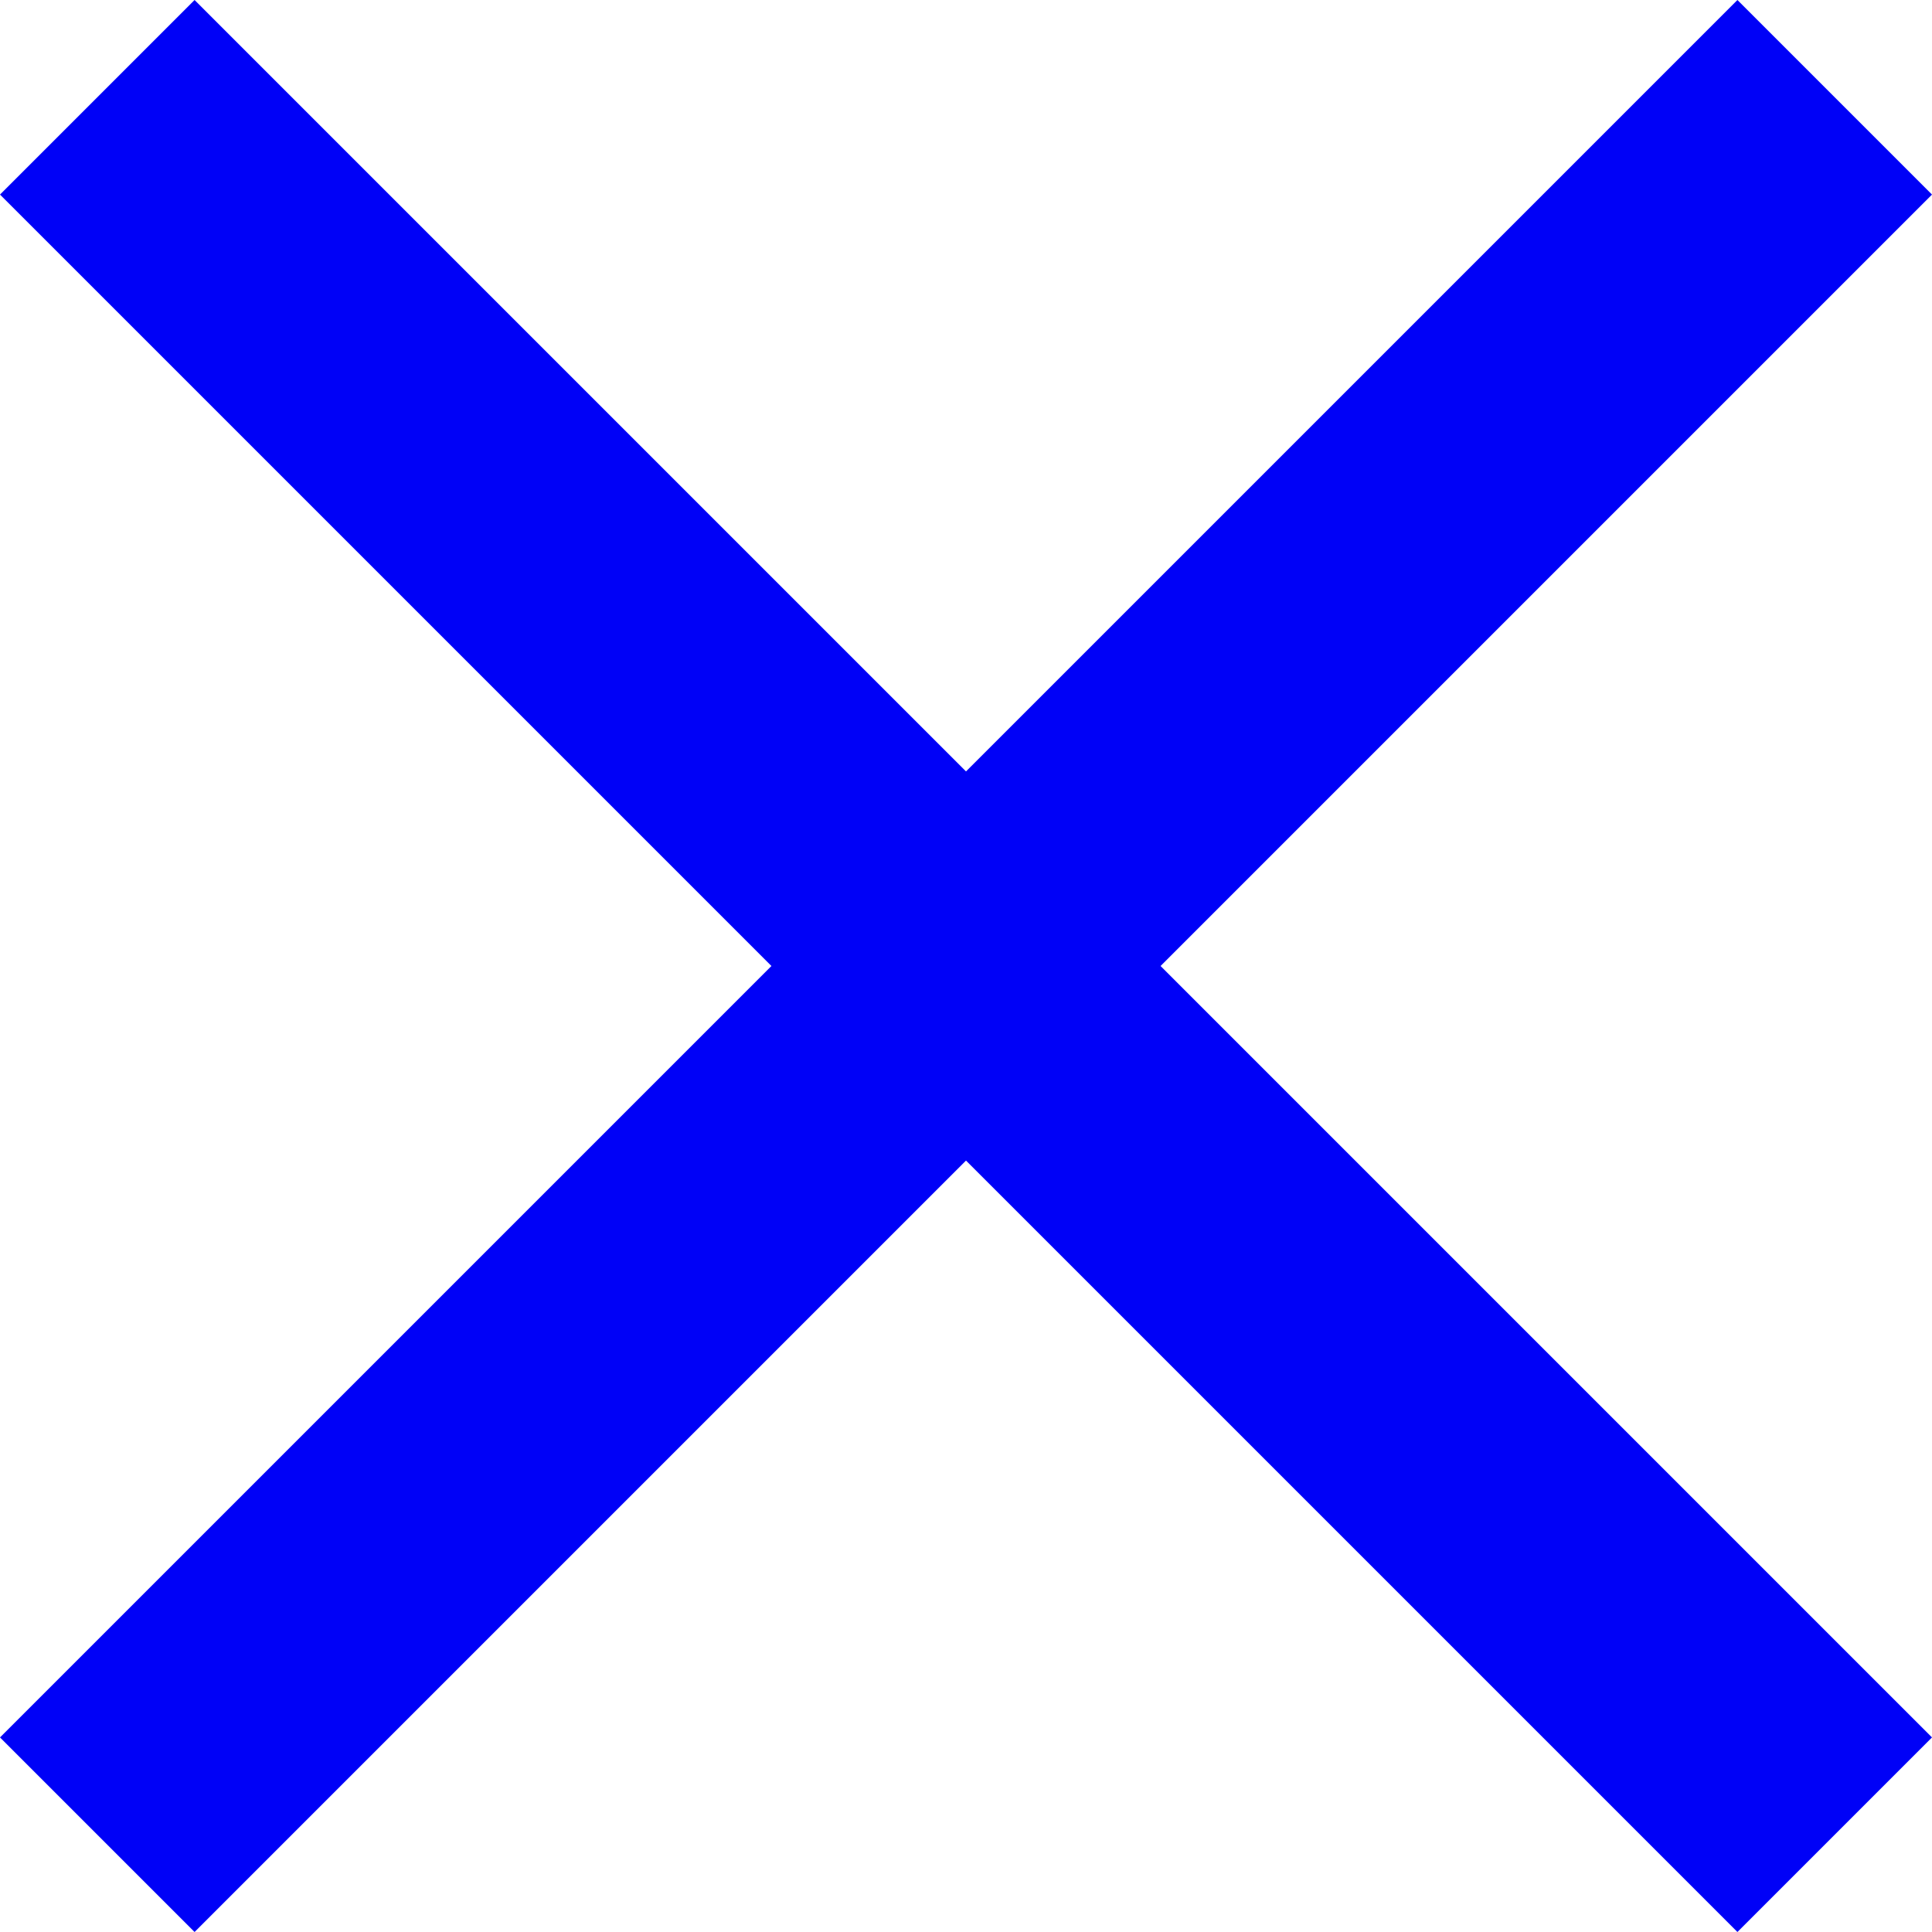
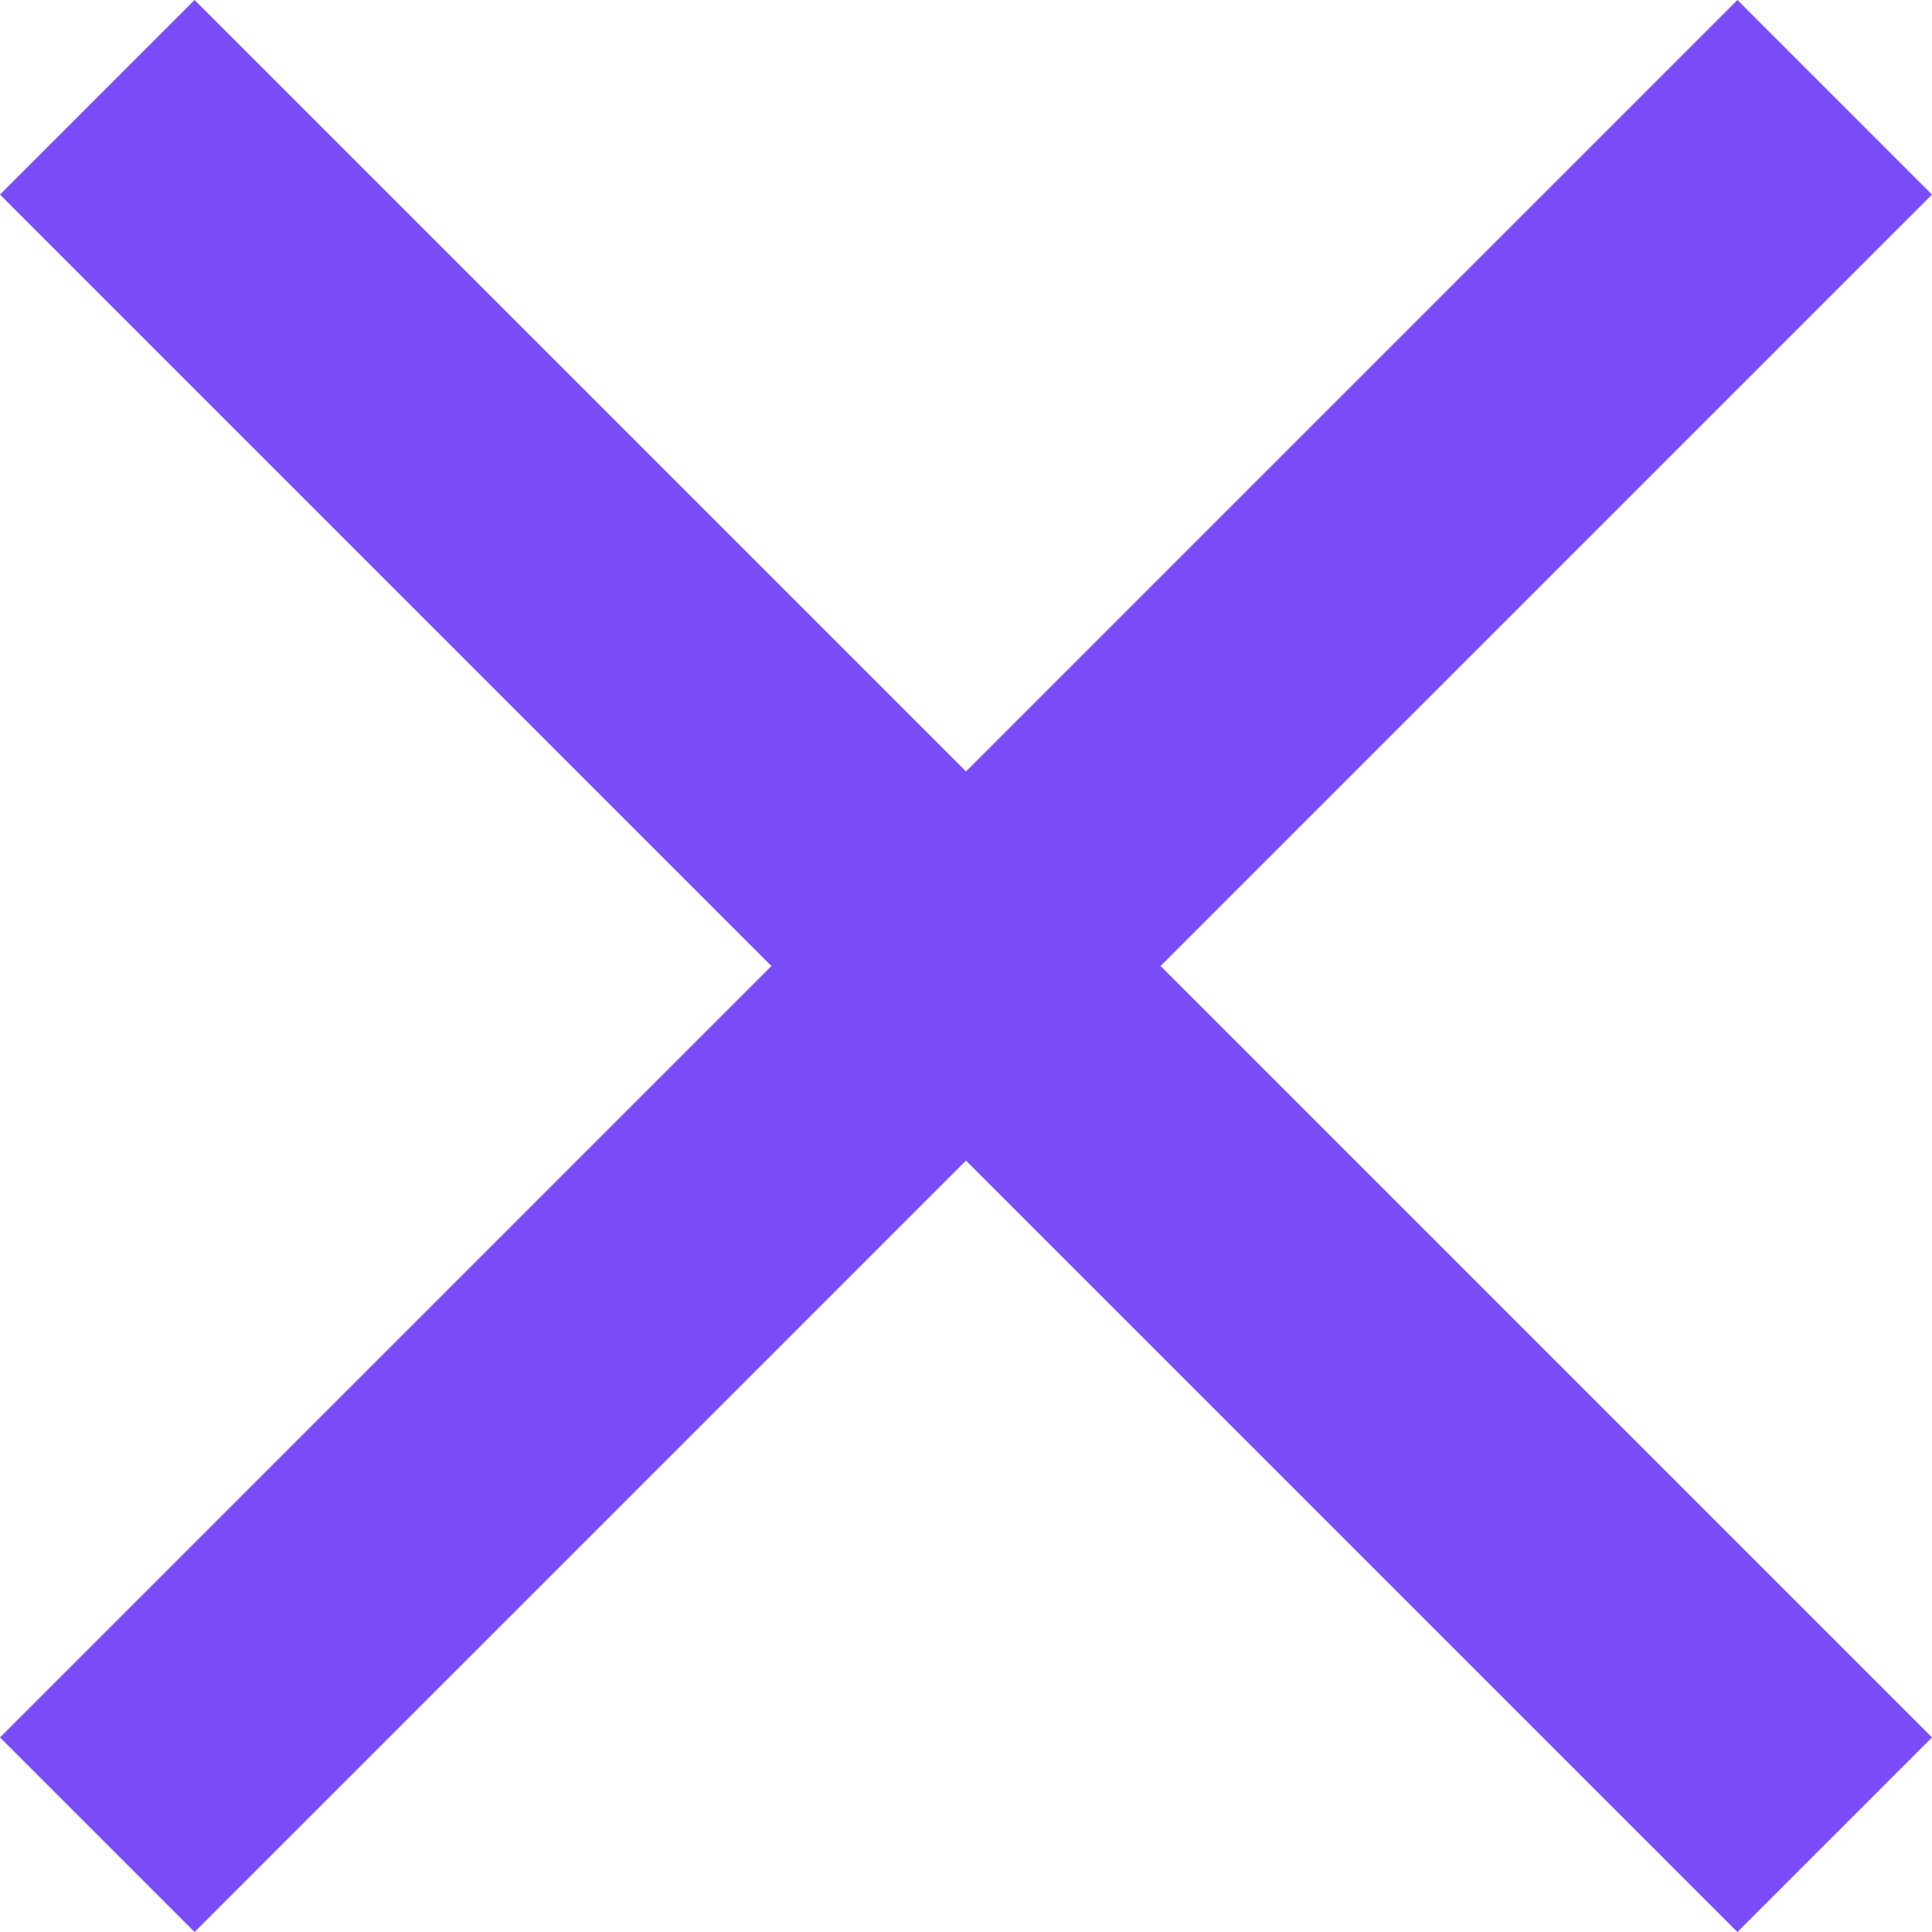
<svg xmlns="http://www.w3.org/2000/svg" width="14px" height="14px" viewBox="0 0 14 14" version="1.1">
-   <polygon fill="#0001F7" id="Shape" points="14 1.41 12.59 0 7 5.59 1.41 0 0 1.41 5.59 7 0 12.59 1.41 14 7 8.41 12.59 14 14 12.59 8.41 7" />
+   <polygon fill="#7a4df9" points="14 1.41 12.59 0 7 5.59 1.41 0 0 1.41 5.59 7 0 12.59 1.41 14 7 8.41 12.59 14 14 12.59 8.41 7" />
</svg>
